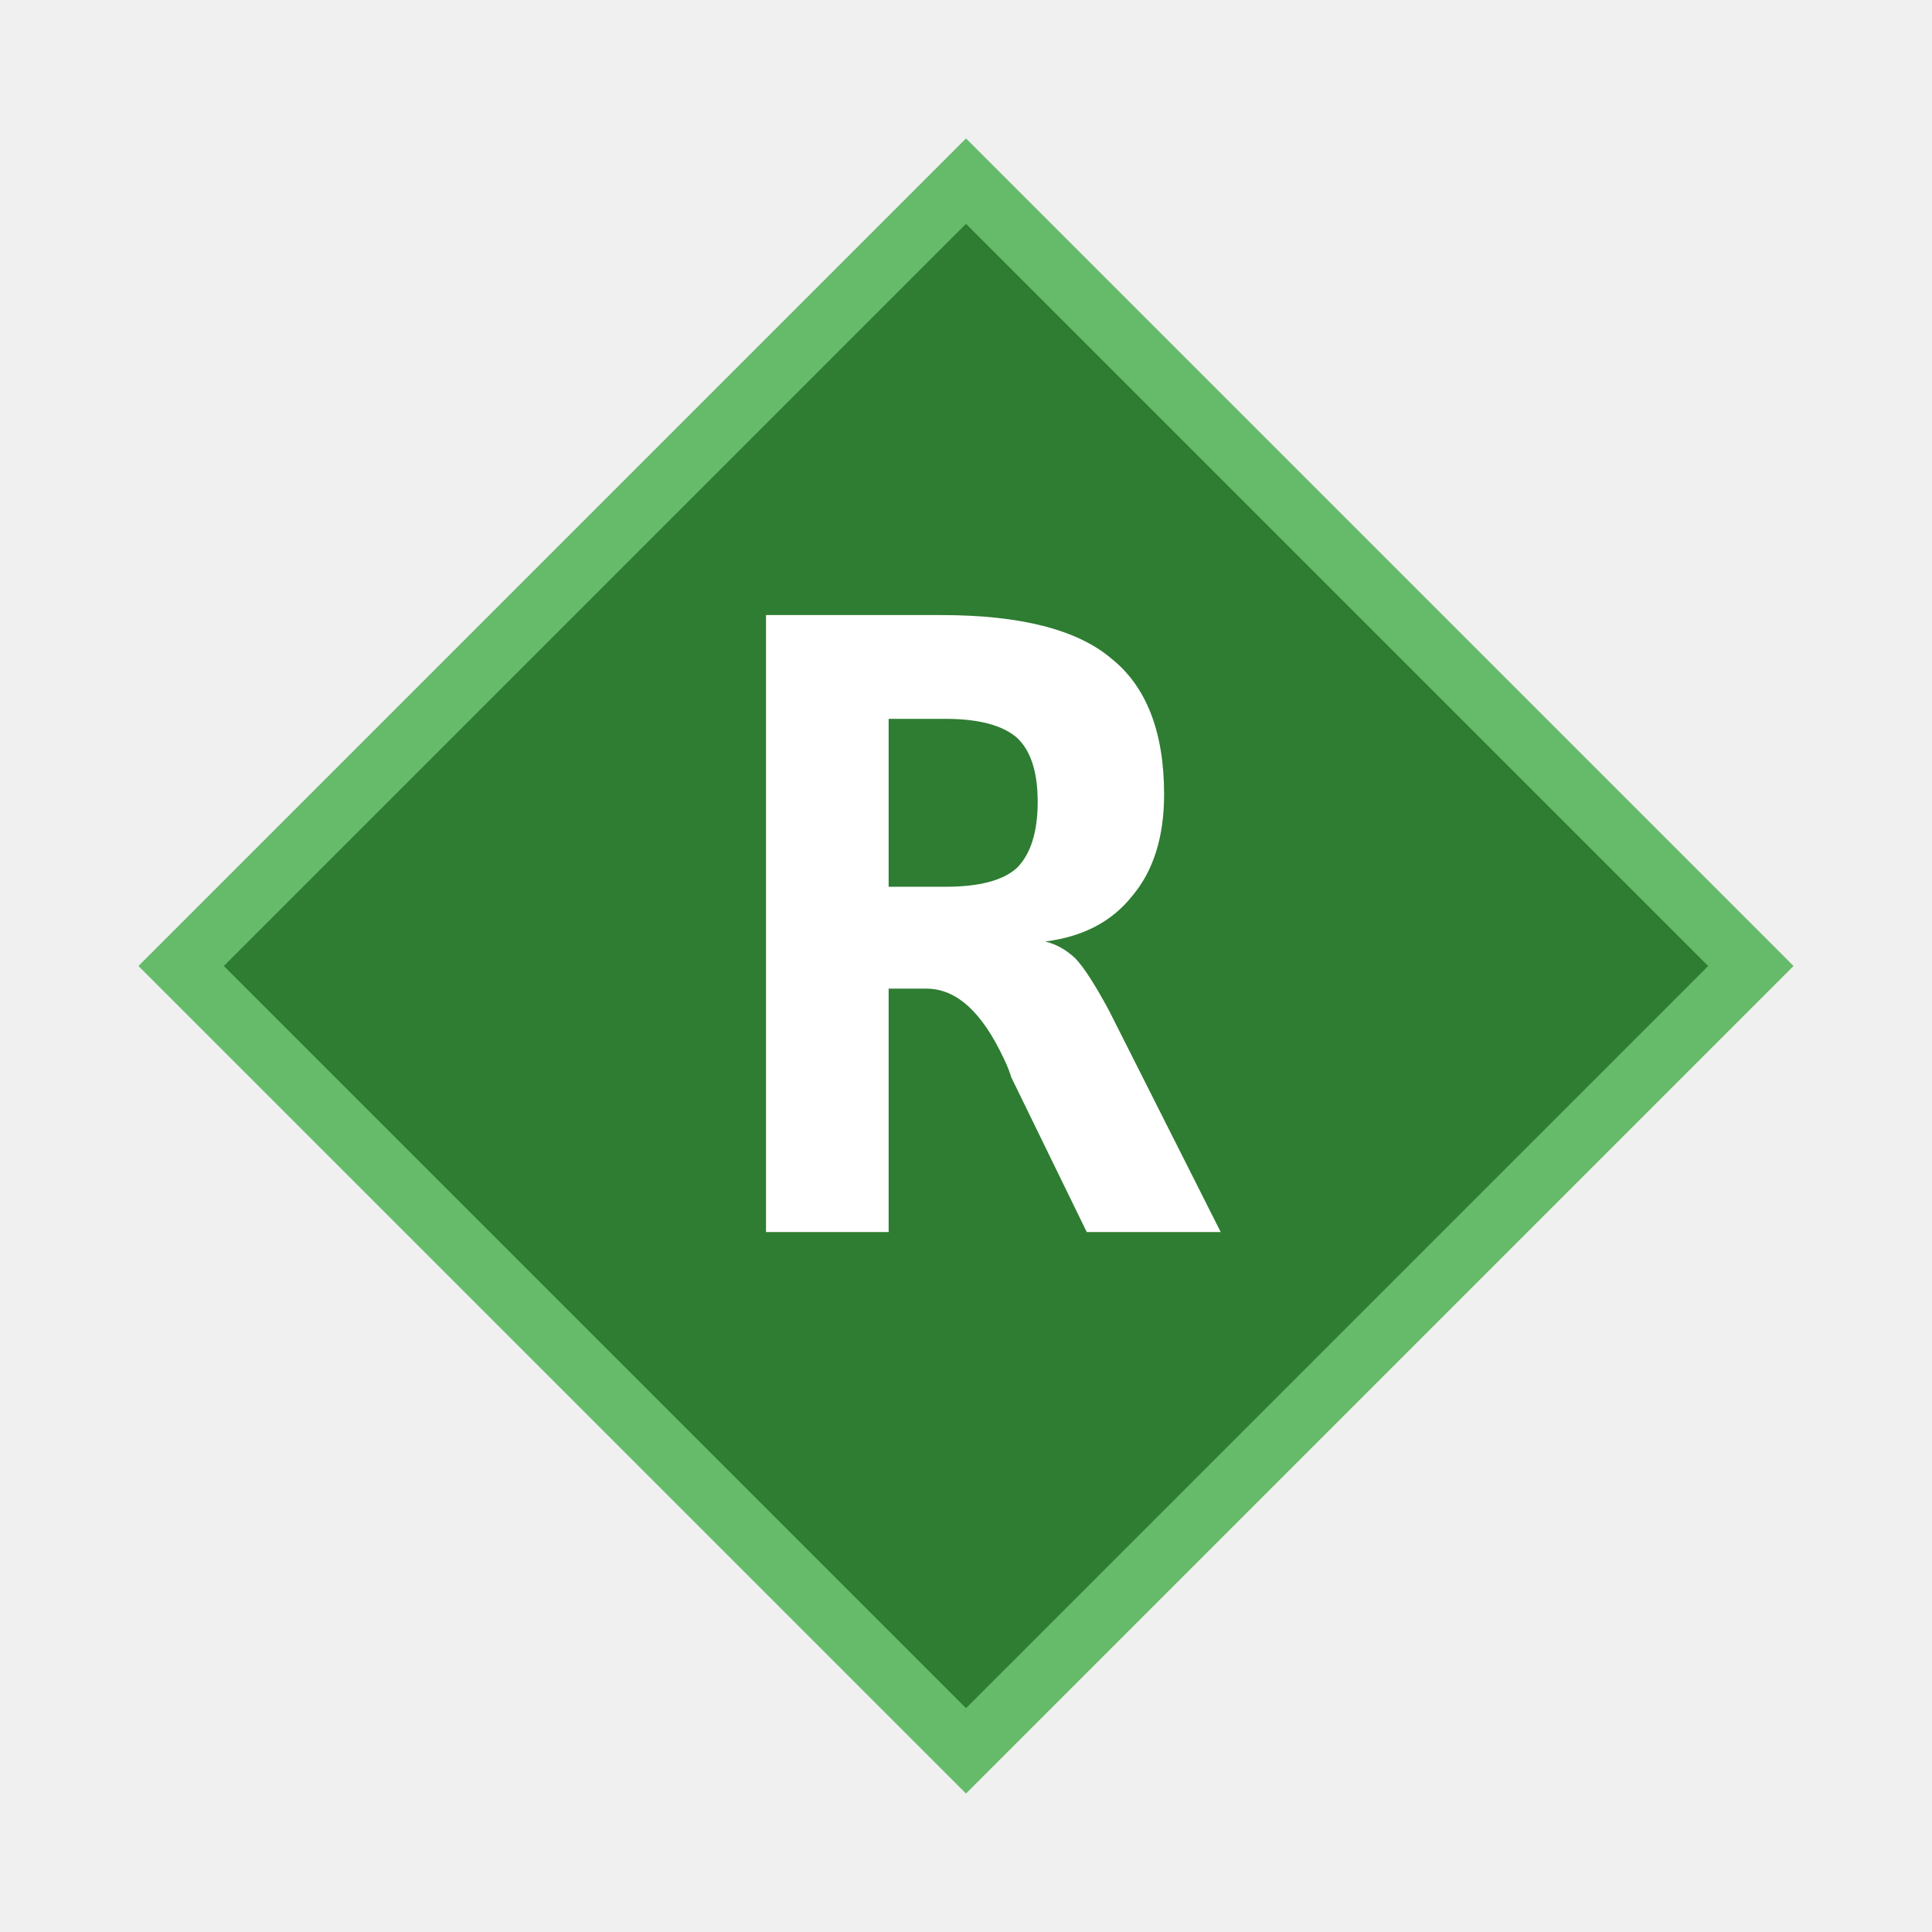
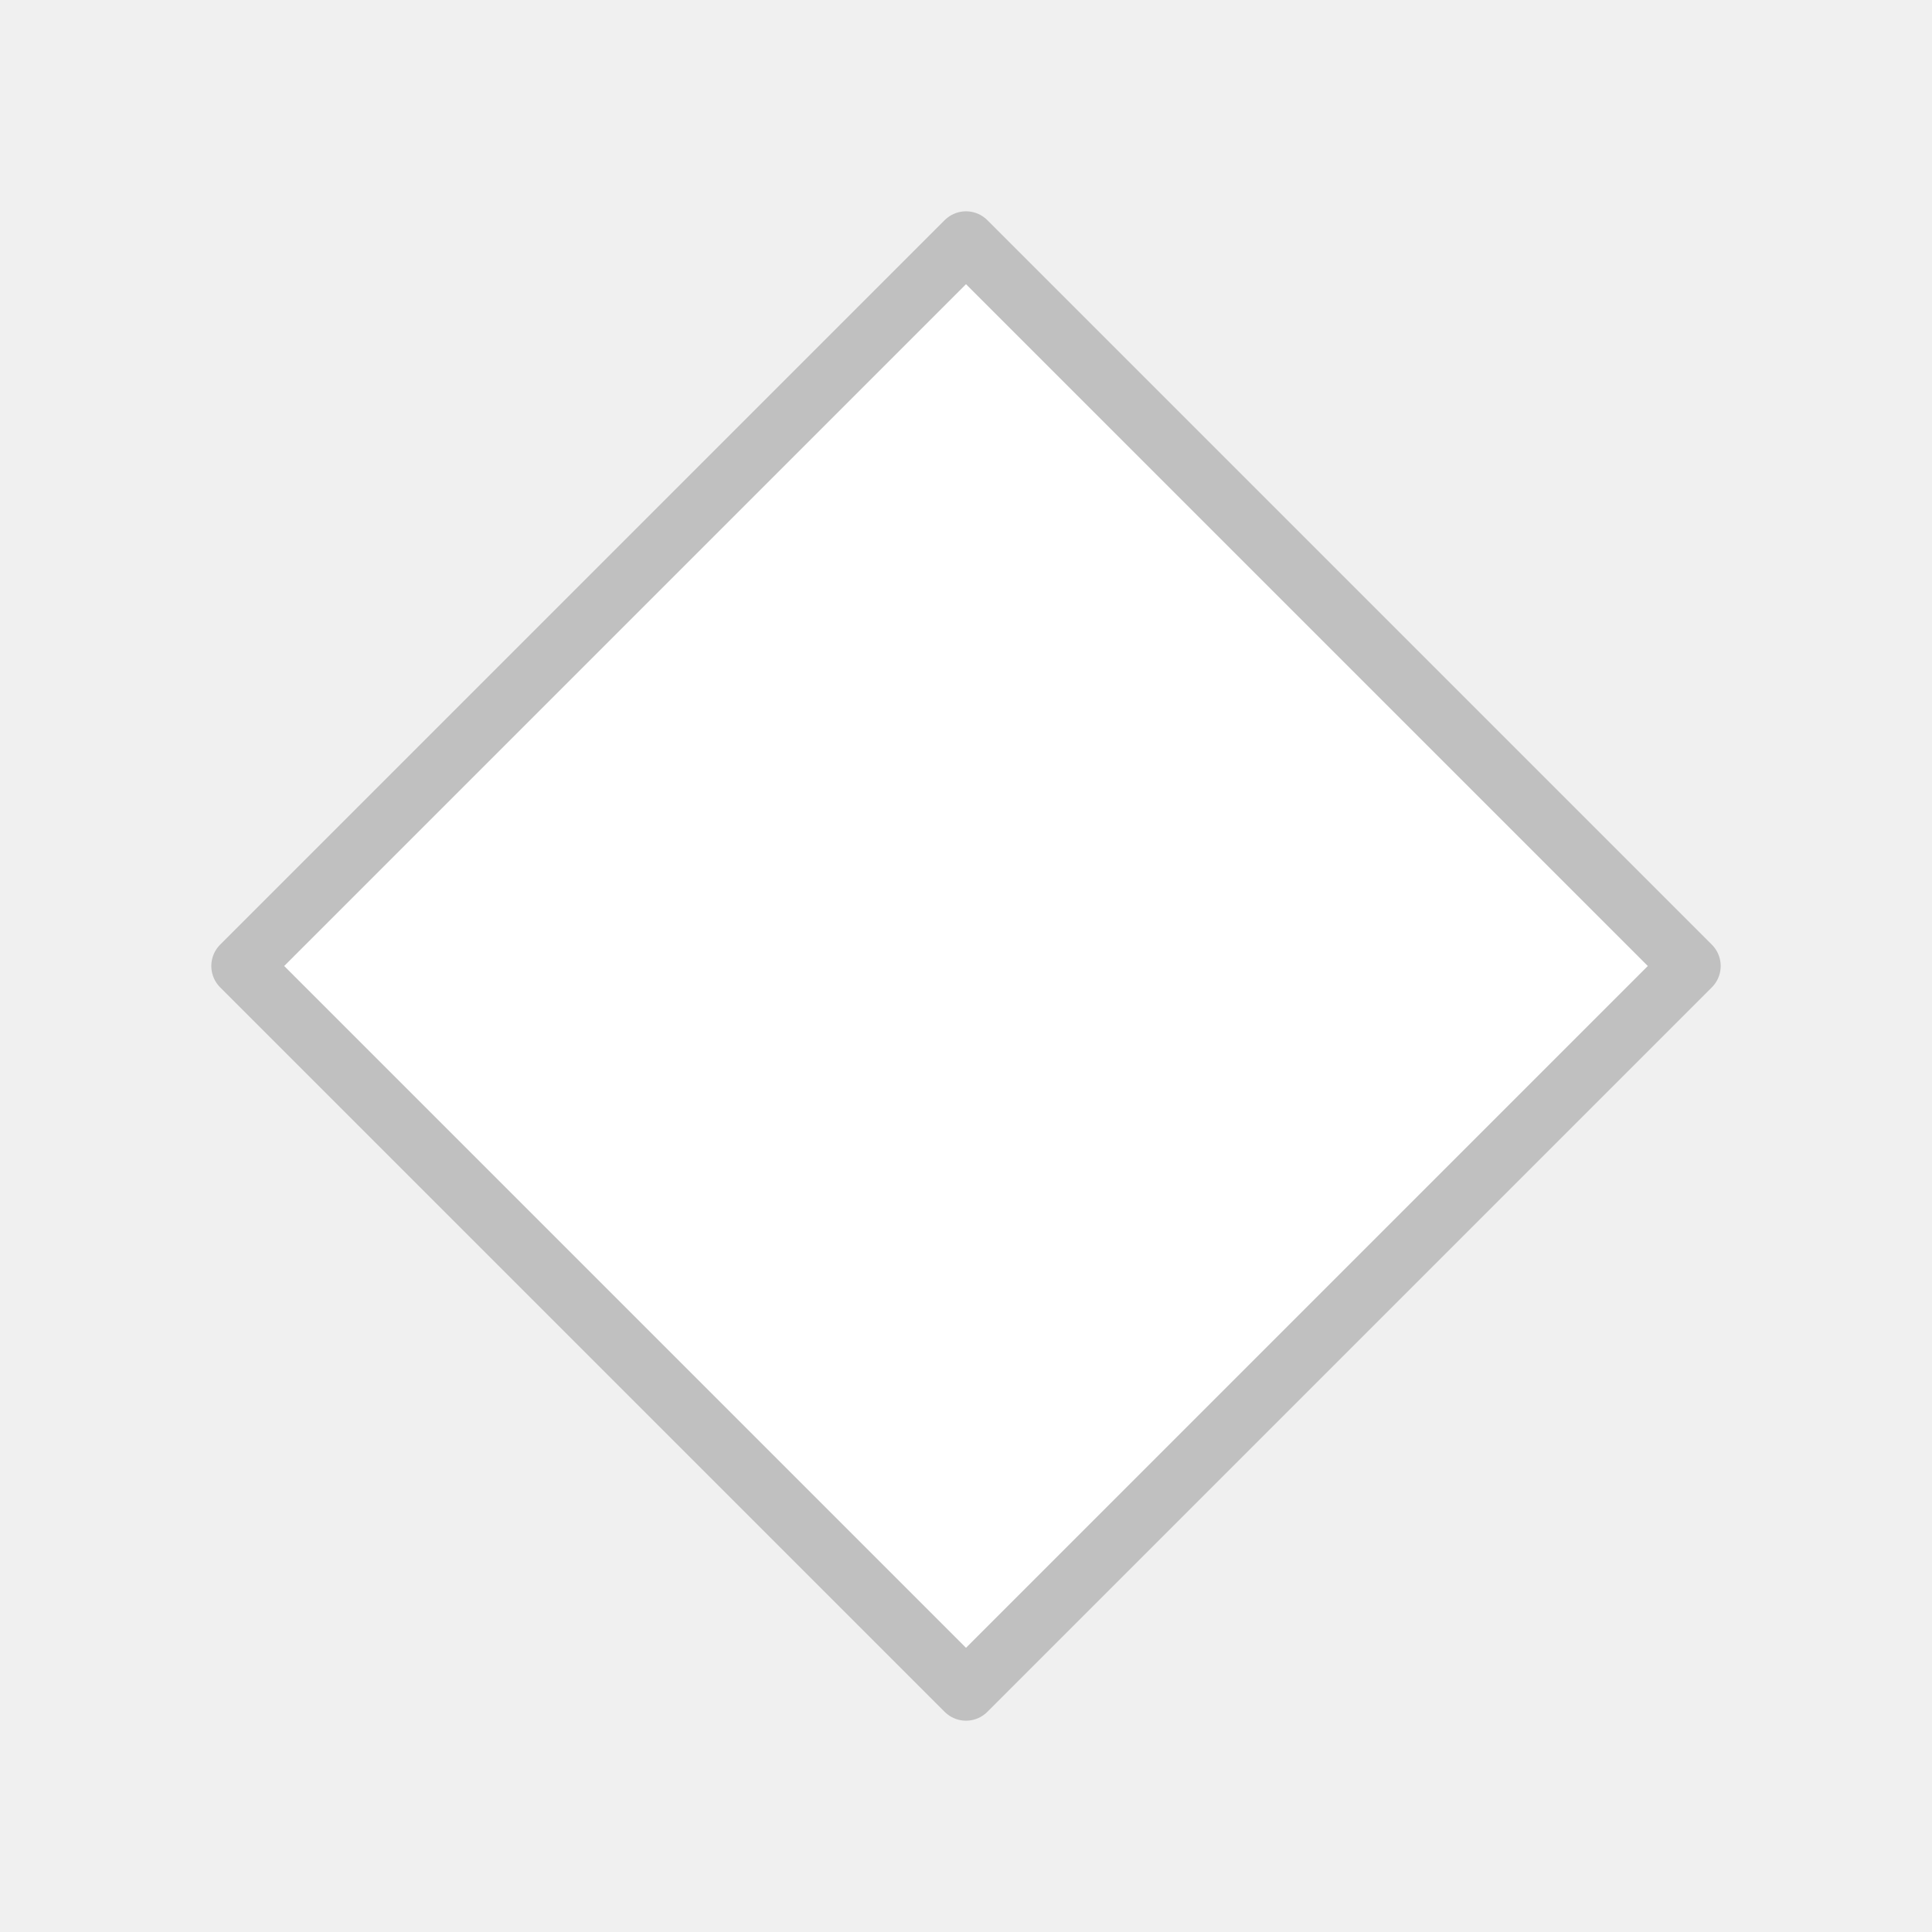
- <svg xmlns="http://www.w3.org/2000/svg" viewBox="0 0 16 16" width="16" height="16">
-   <polygon points="8,1.5 14.5,8 8,14.5 1.5,8" fill="#2e7d32" stroke="#66bb6a" stroke-width="0.5" />
-   <text x="8" y="10.2" text-anchor="middle" font-family="Consolas, monospace" font-size="7" font-weight="700" fill="#ffffff">R</text>
+ <svg xmlns="http://www.w3.org/2000/svg" viewBox="0 0 128 128" width="128" height="128">
+   <polygon points="64,16 112,64 64,112 16,64" fill="#FFFFFF" stroke="#C0C0C0" stroke-width="4" stroke-linejoin="round" />
</svg>
